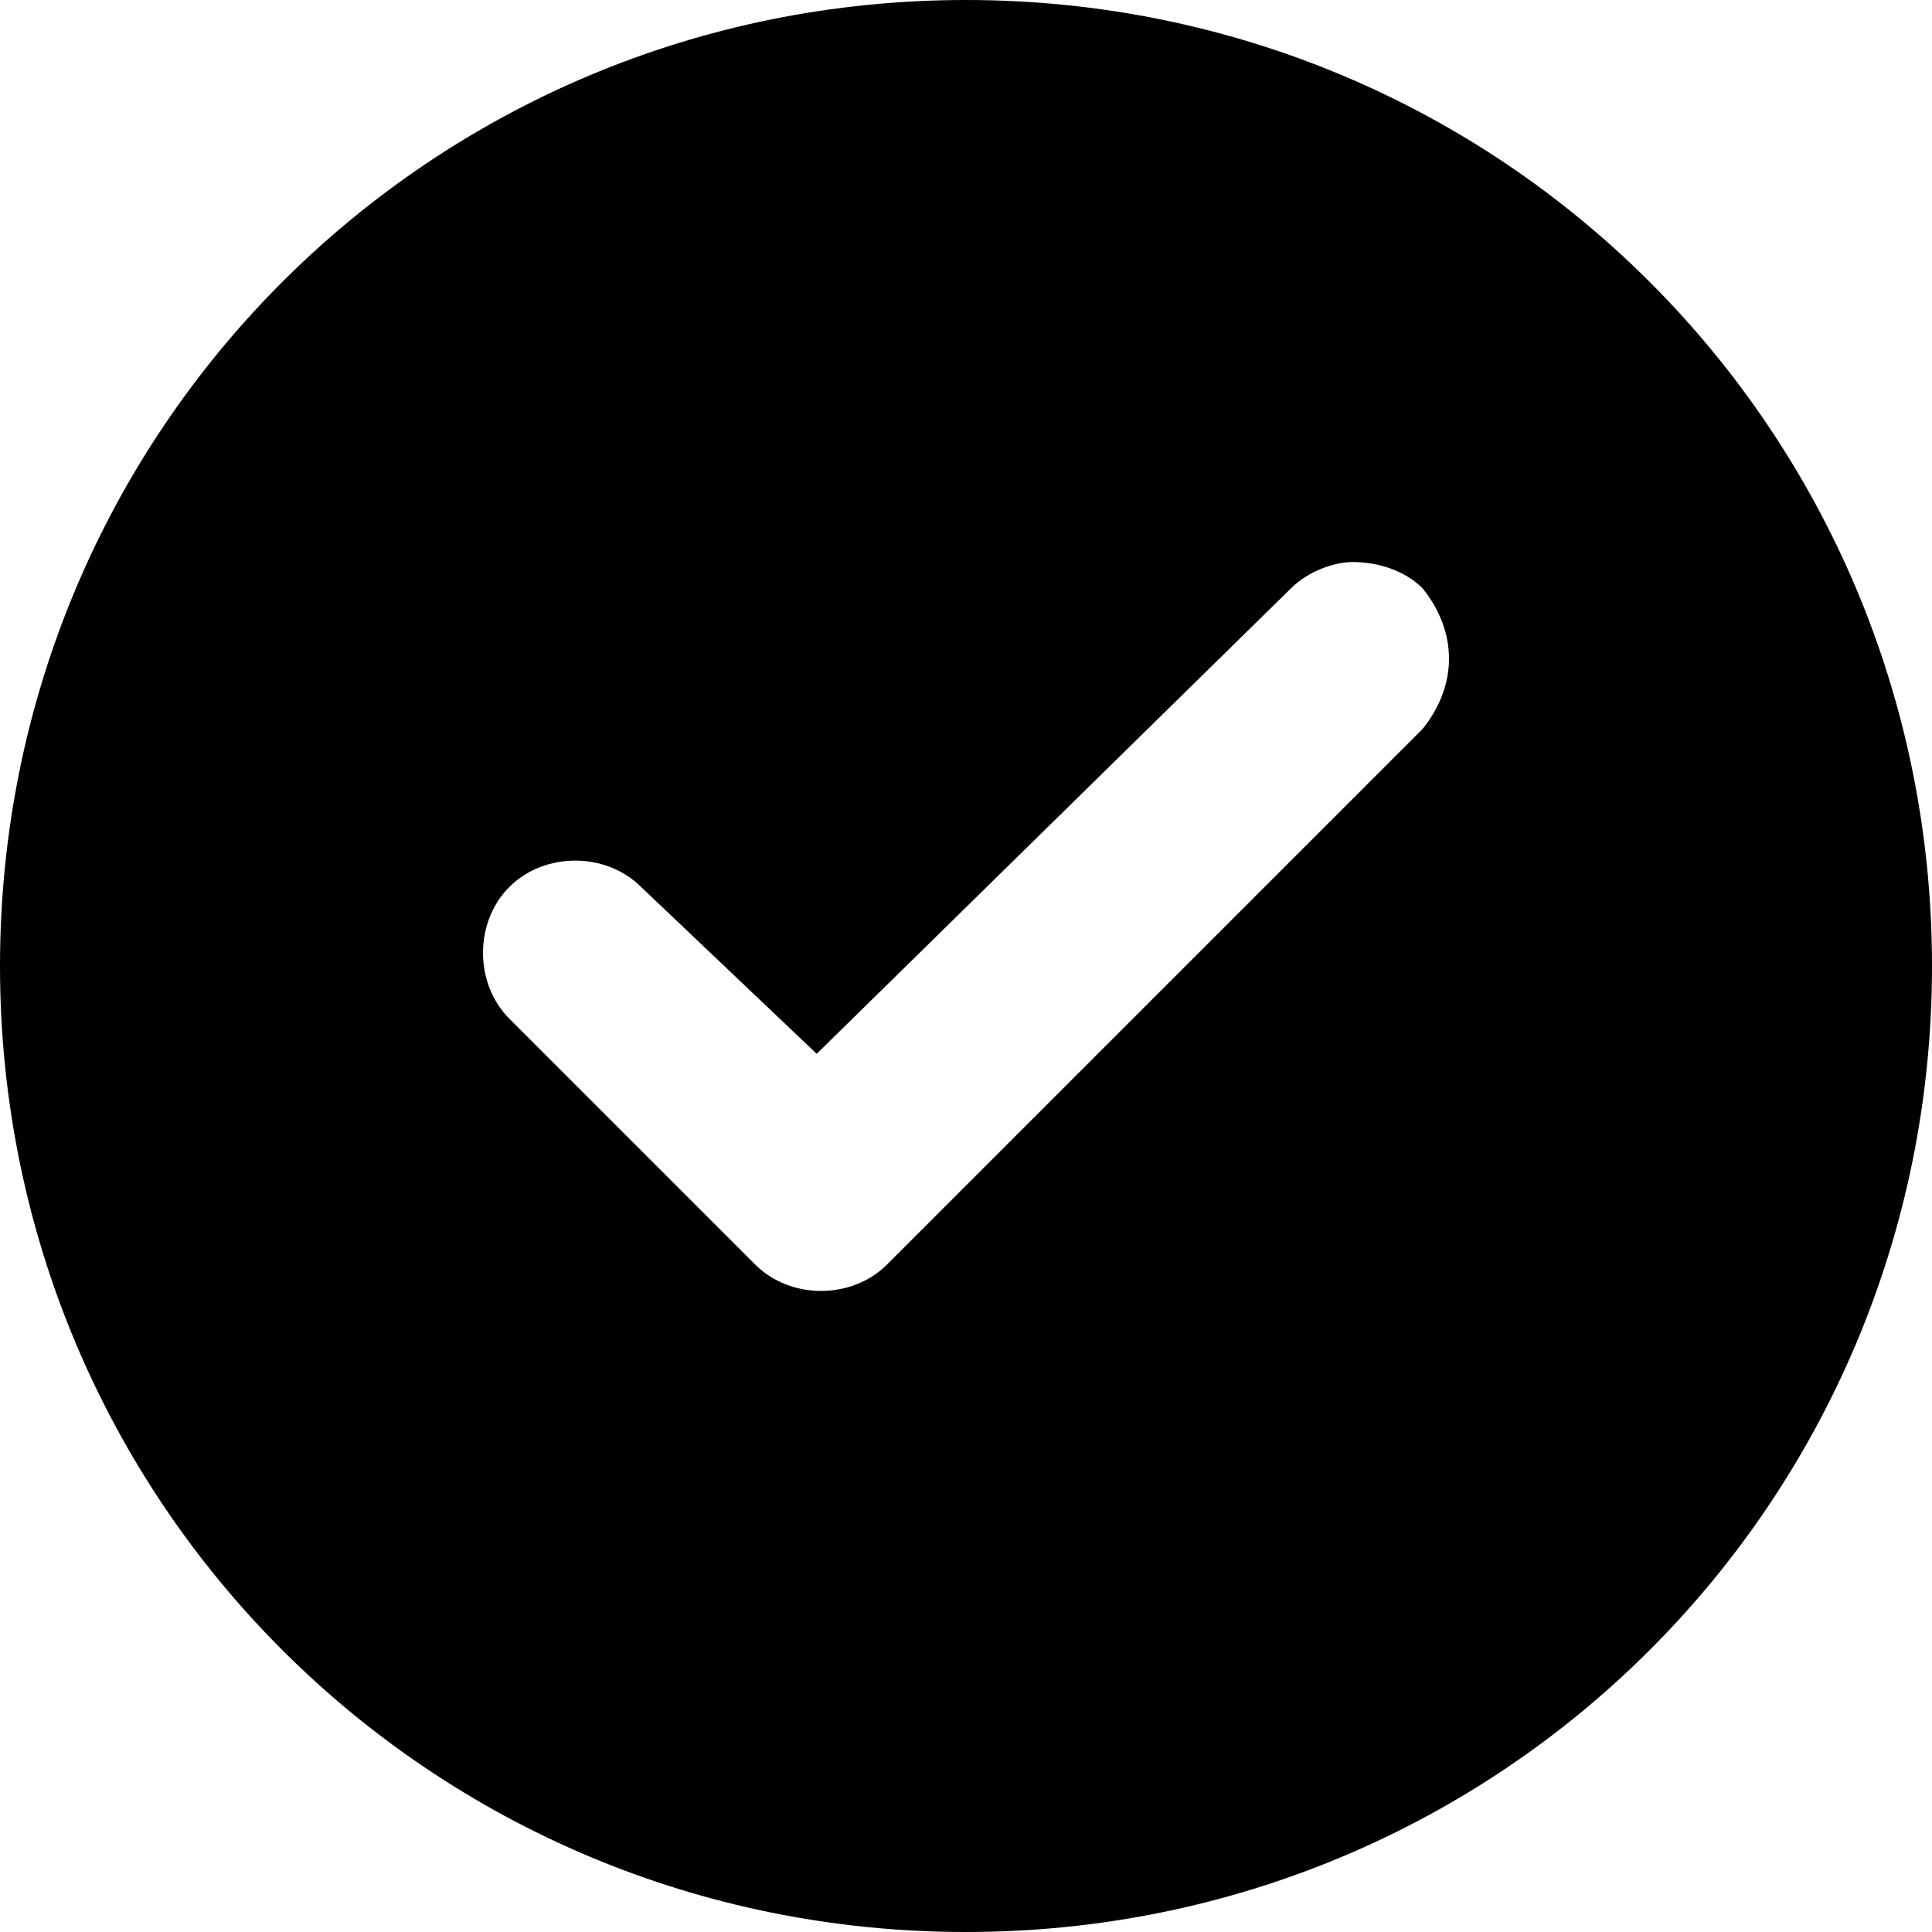
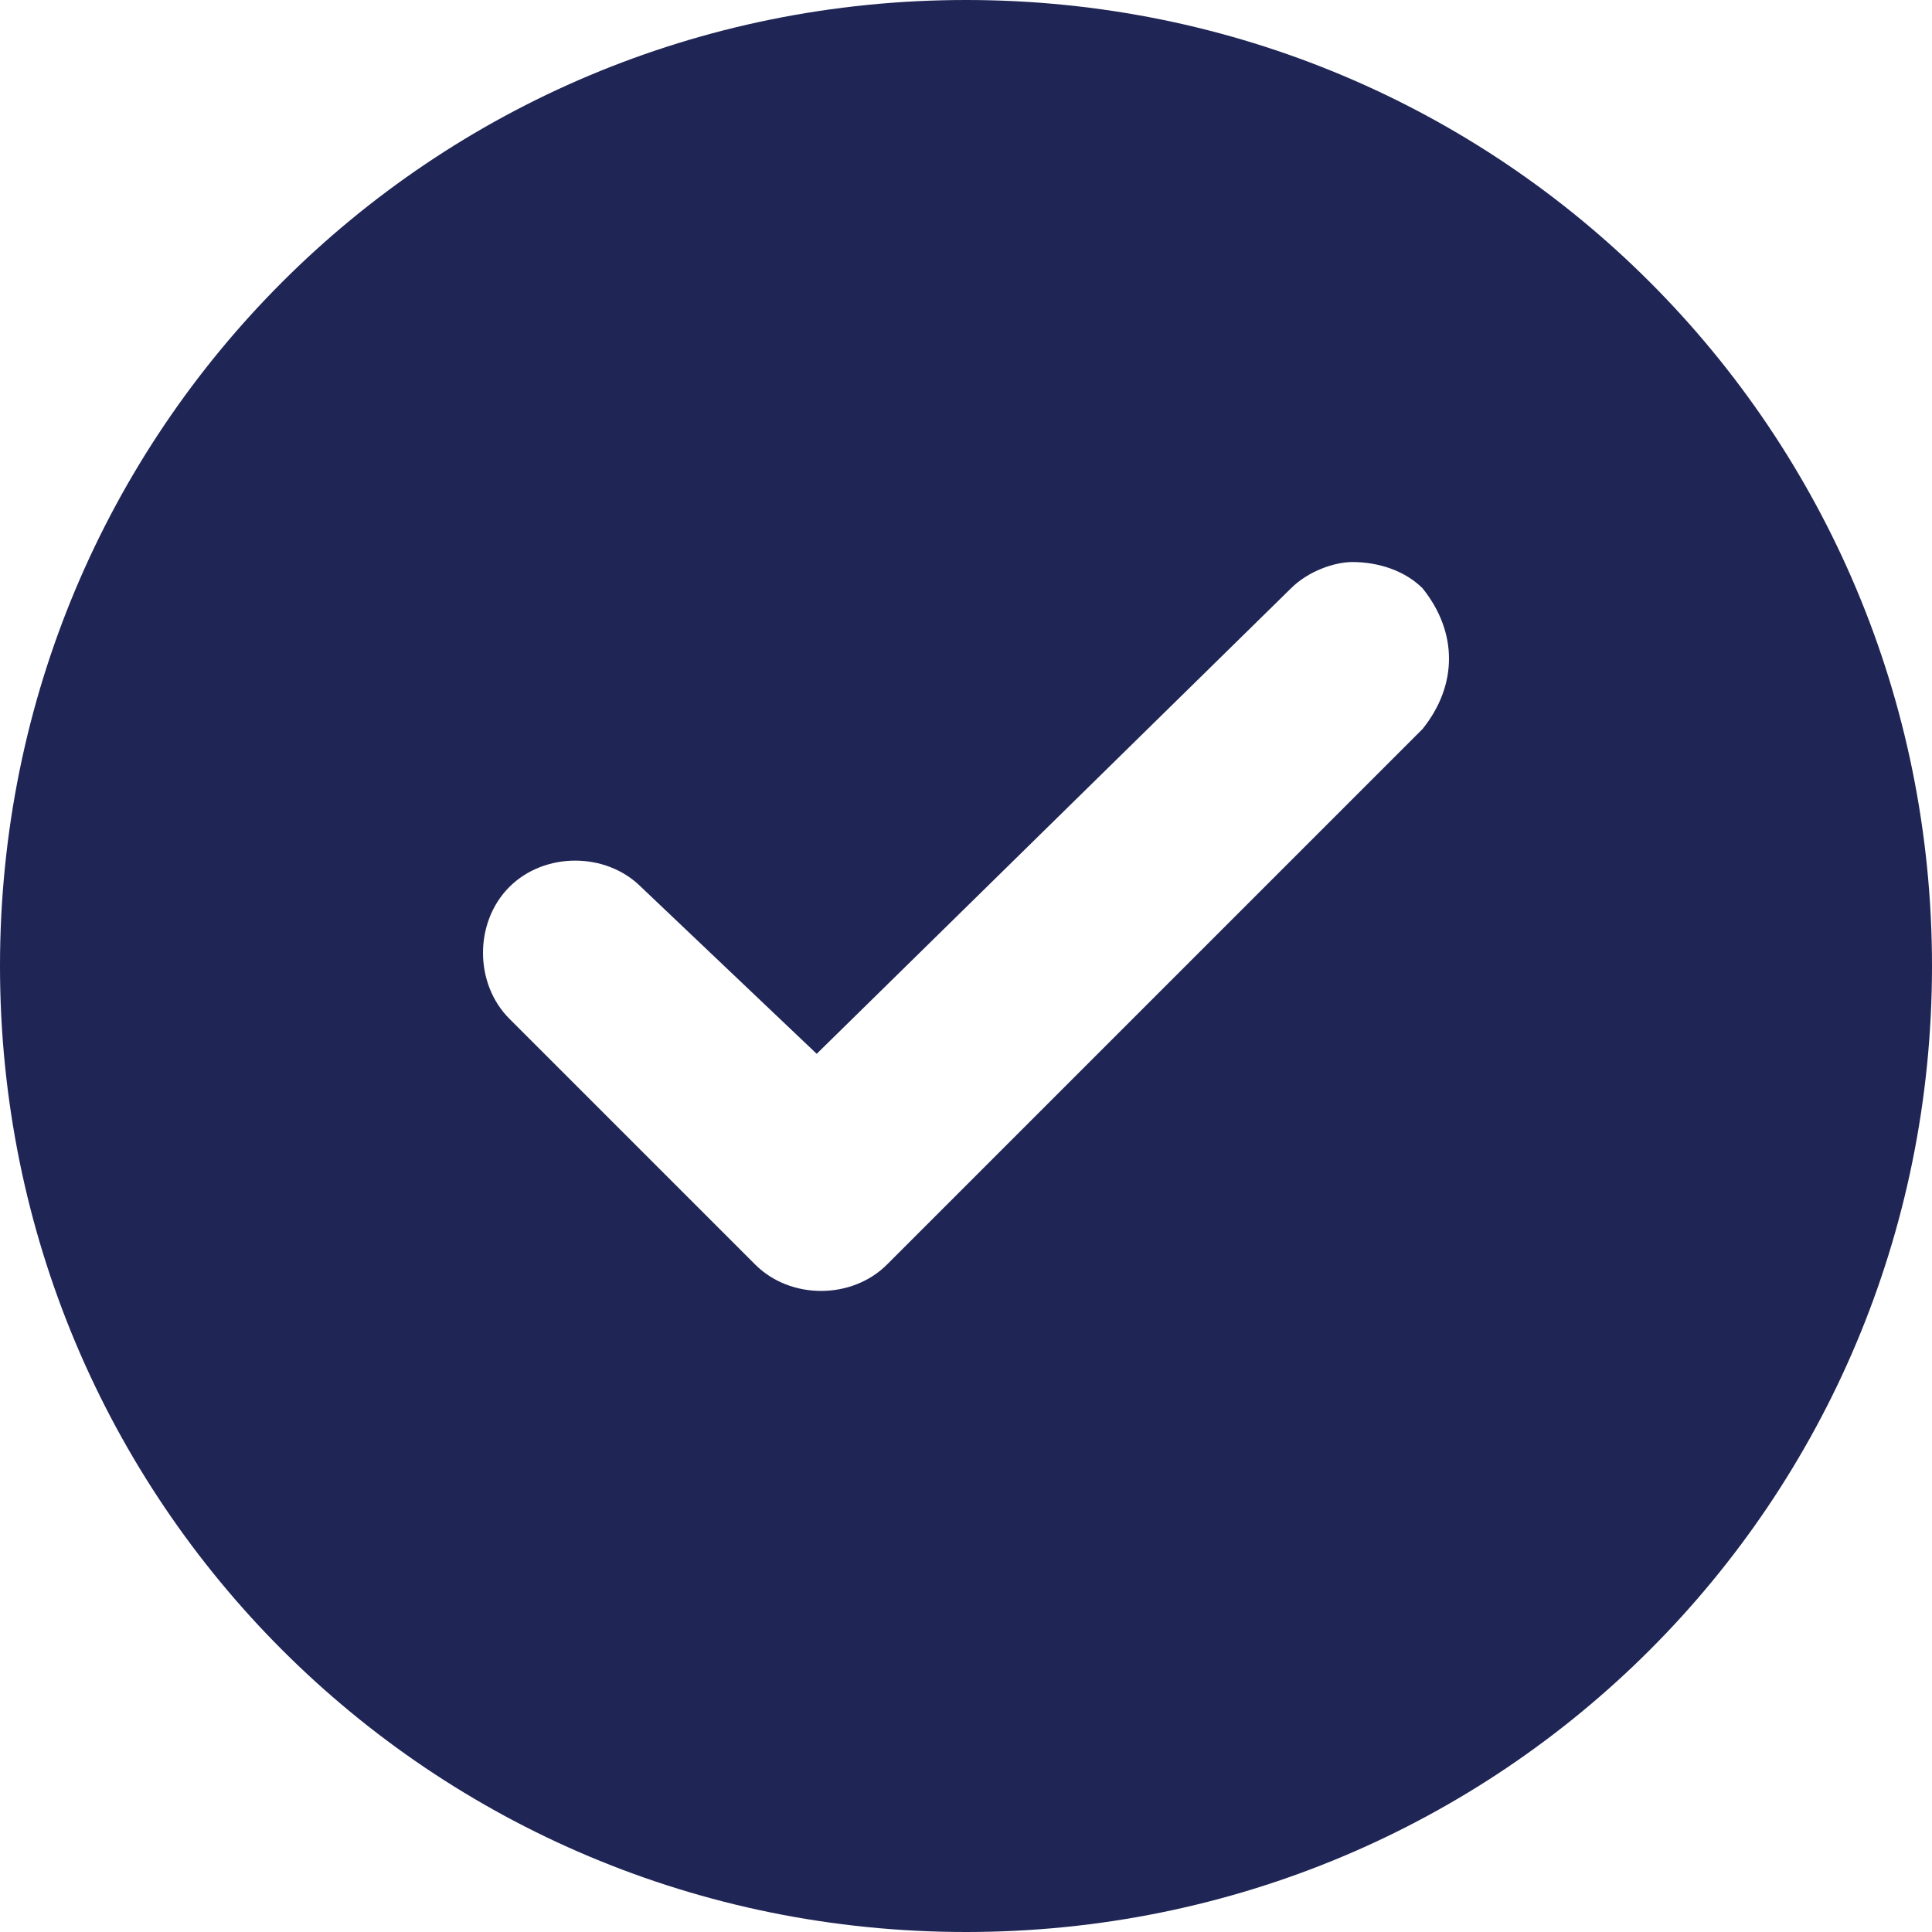
<svg xmlns="http://www.w3.org/2000/svg" version="1.1" id="Layer_1" x="0px" y="0px" viewBox="0 0 22 22" enable-background="new 0 0 22 22" xml:space="preserve">
-   <path d="M11,0C4.9,0,0,4.9,0,11s4.9,11,11,11s11-4.9,11-11S17.1,0,11,0z M16.2,8.3l-6.1,6.1c-0.4,0.4-1.1,0.4-1.5,0l0,0l-2.8-2.8  c-0.4-0.4-0.4-1.1,0-1.5l0,0c0.4-0.4,1.1-0.4,1.5,0l2,1.9l5.4-5.3c0.2-0.2,0.5-0.3,0.7-0.3l0,0c0.3,0,0.6,0.1,0.8,0.3  C16.6,7.2,16.6,7.8,16.2,8.3C16.2,8.2,16.2,8.3,16.2,8.3L16.2,8.3z" />
+   <path fill="#1f2555" d="M11,0C4.9,0,0,4.9,0,11s4.9,11,11,11s11-4.9,11-11S17.1,0,11,0z M16.2,8.3l-6.1,6.1c-0.4,0.4-1.1,0.4-1.5,0l0,0l-2.8-2.8  c-0.4-0.4-0.4-1.1,0-1.5l0,0c0.4-0.4,1.1-0.4,1.5,0l2,1.9l5.4-5.3c0.2-0.2,0.5-0.3,0.7-0.3l0,0c0.3,0,0.6,0.1,0.8,0.3  C16.6,7.2,16.6,7.8,16.2,8.3C16.2,8.2,16.2,8.3,16.2,8.3L16.2,8.3z" />
</svg>
